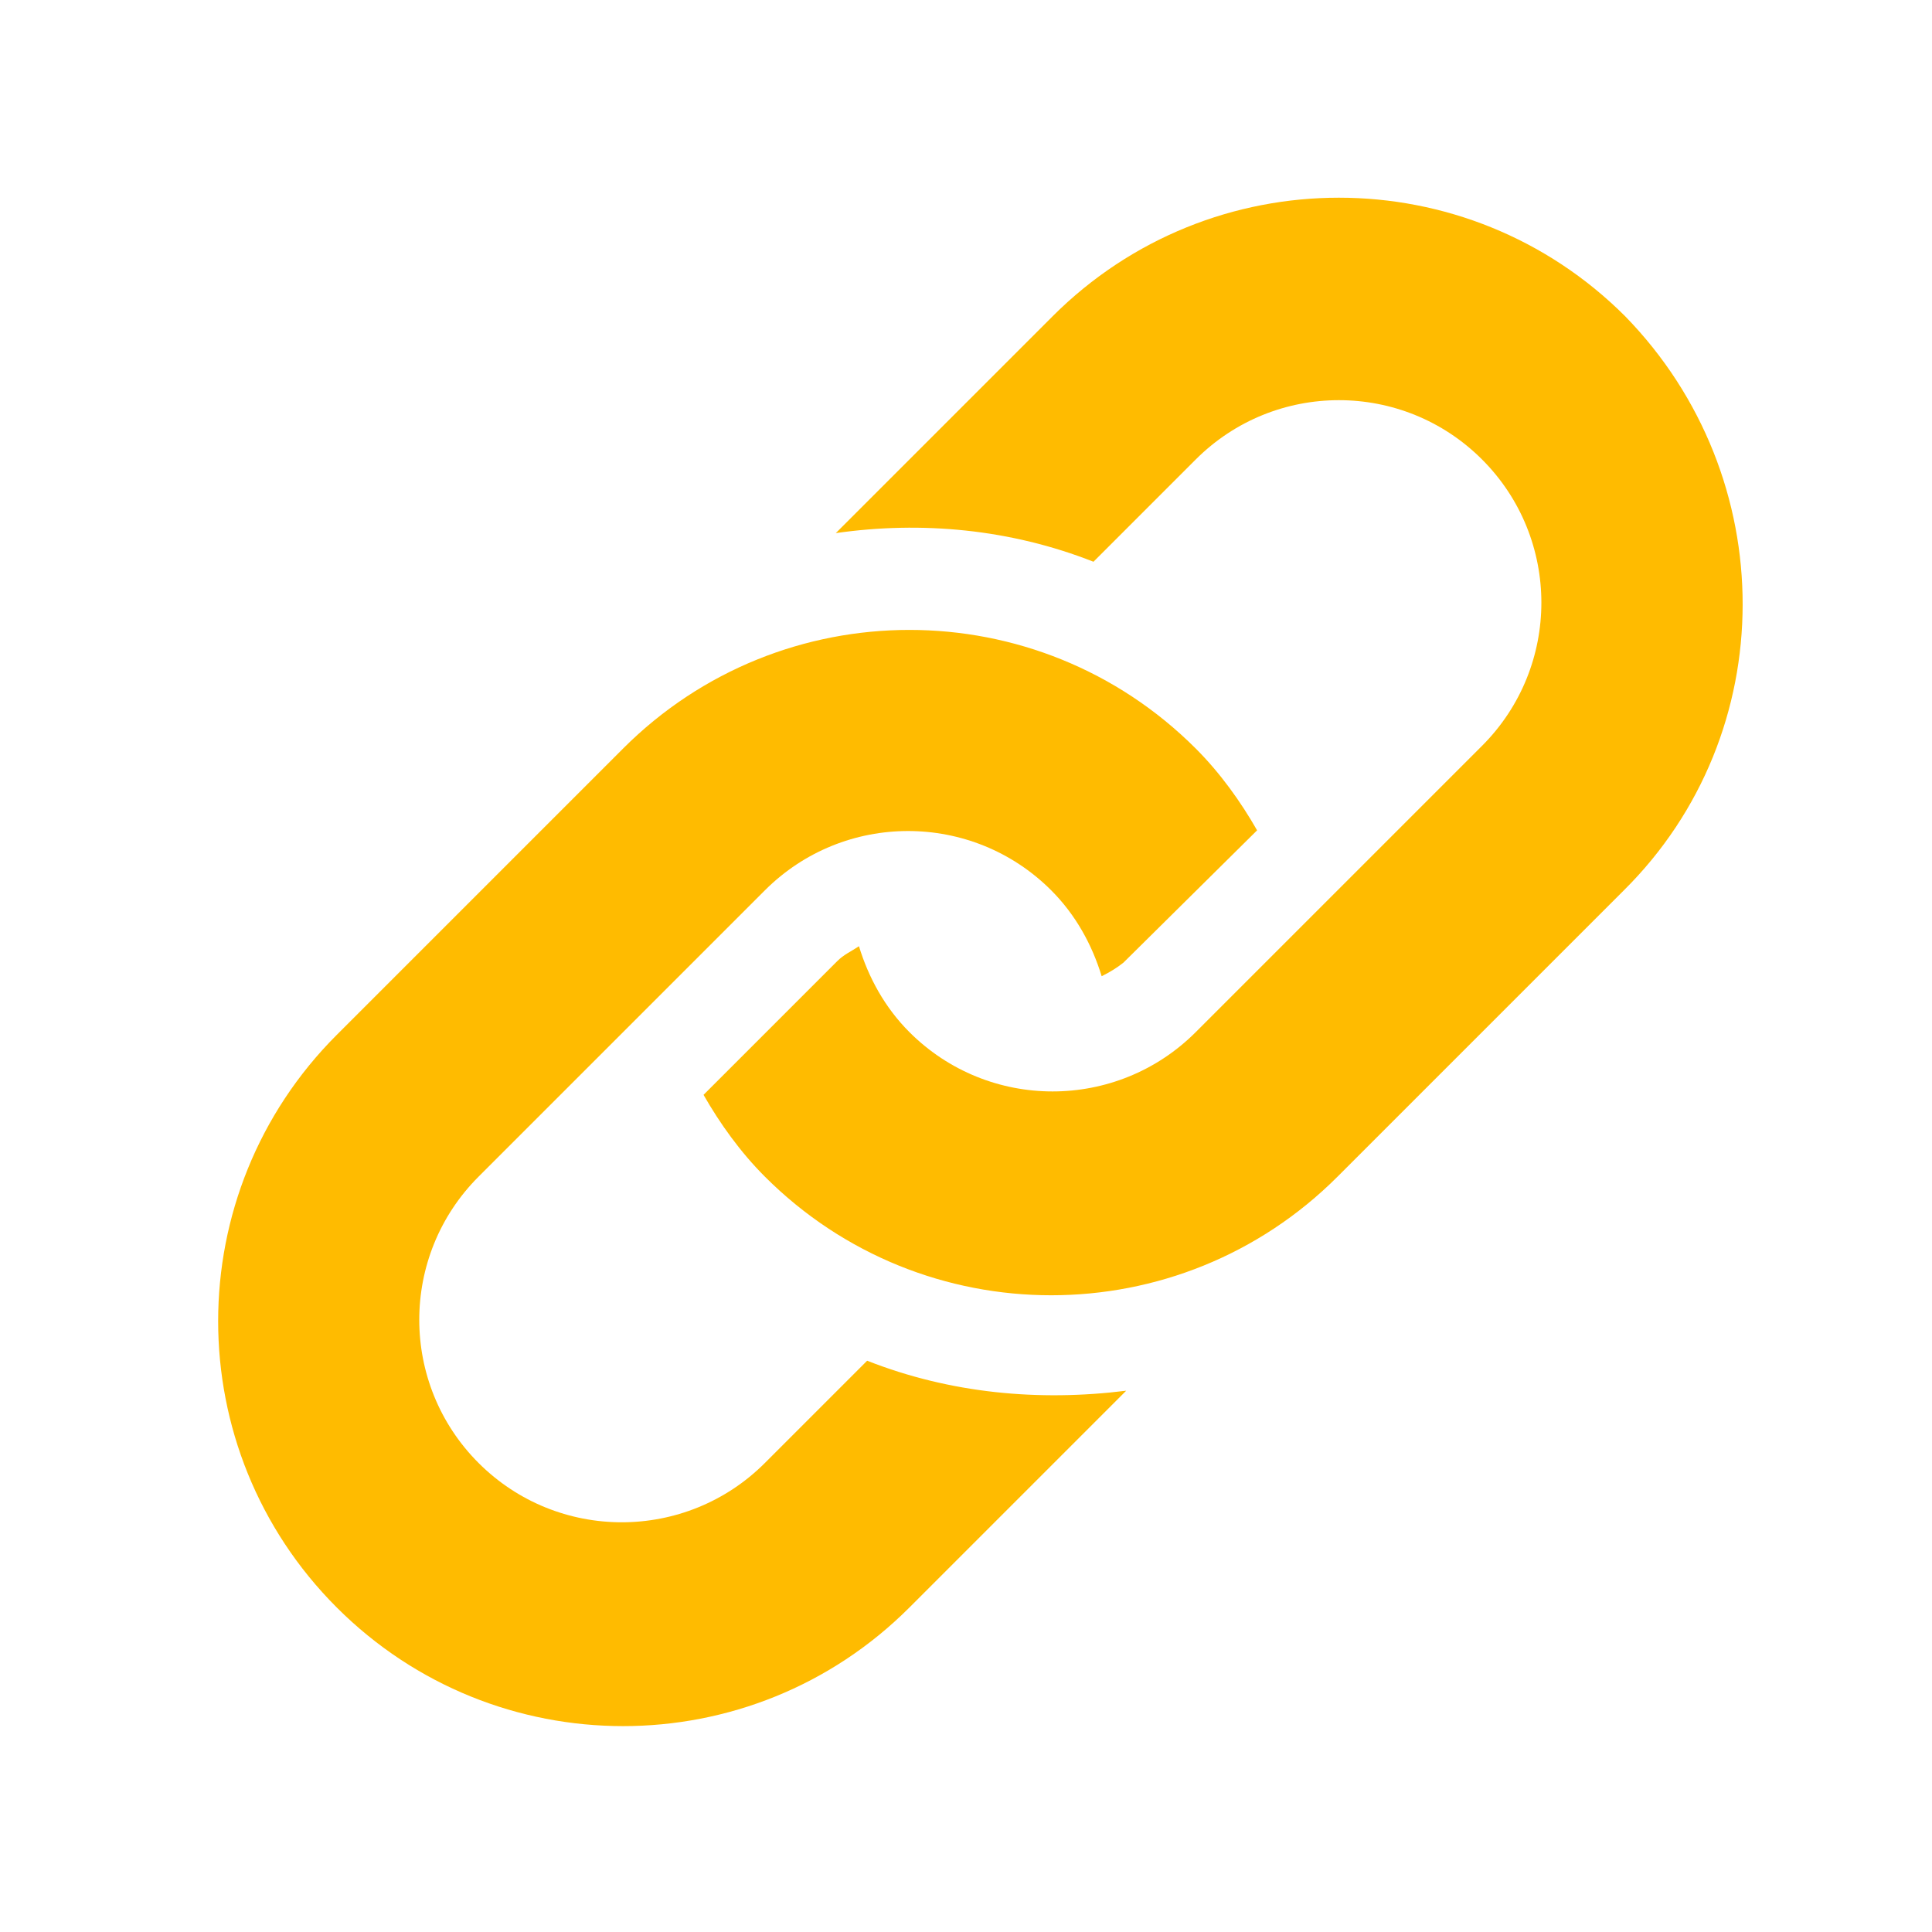
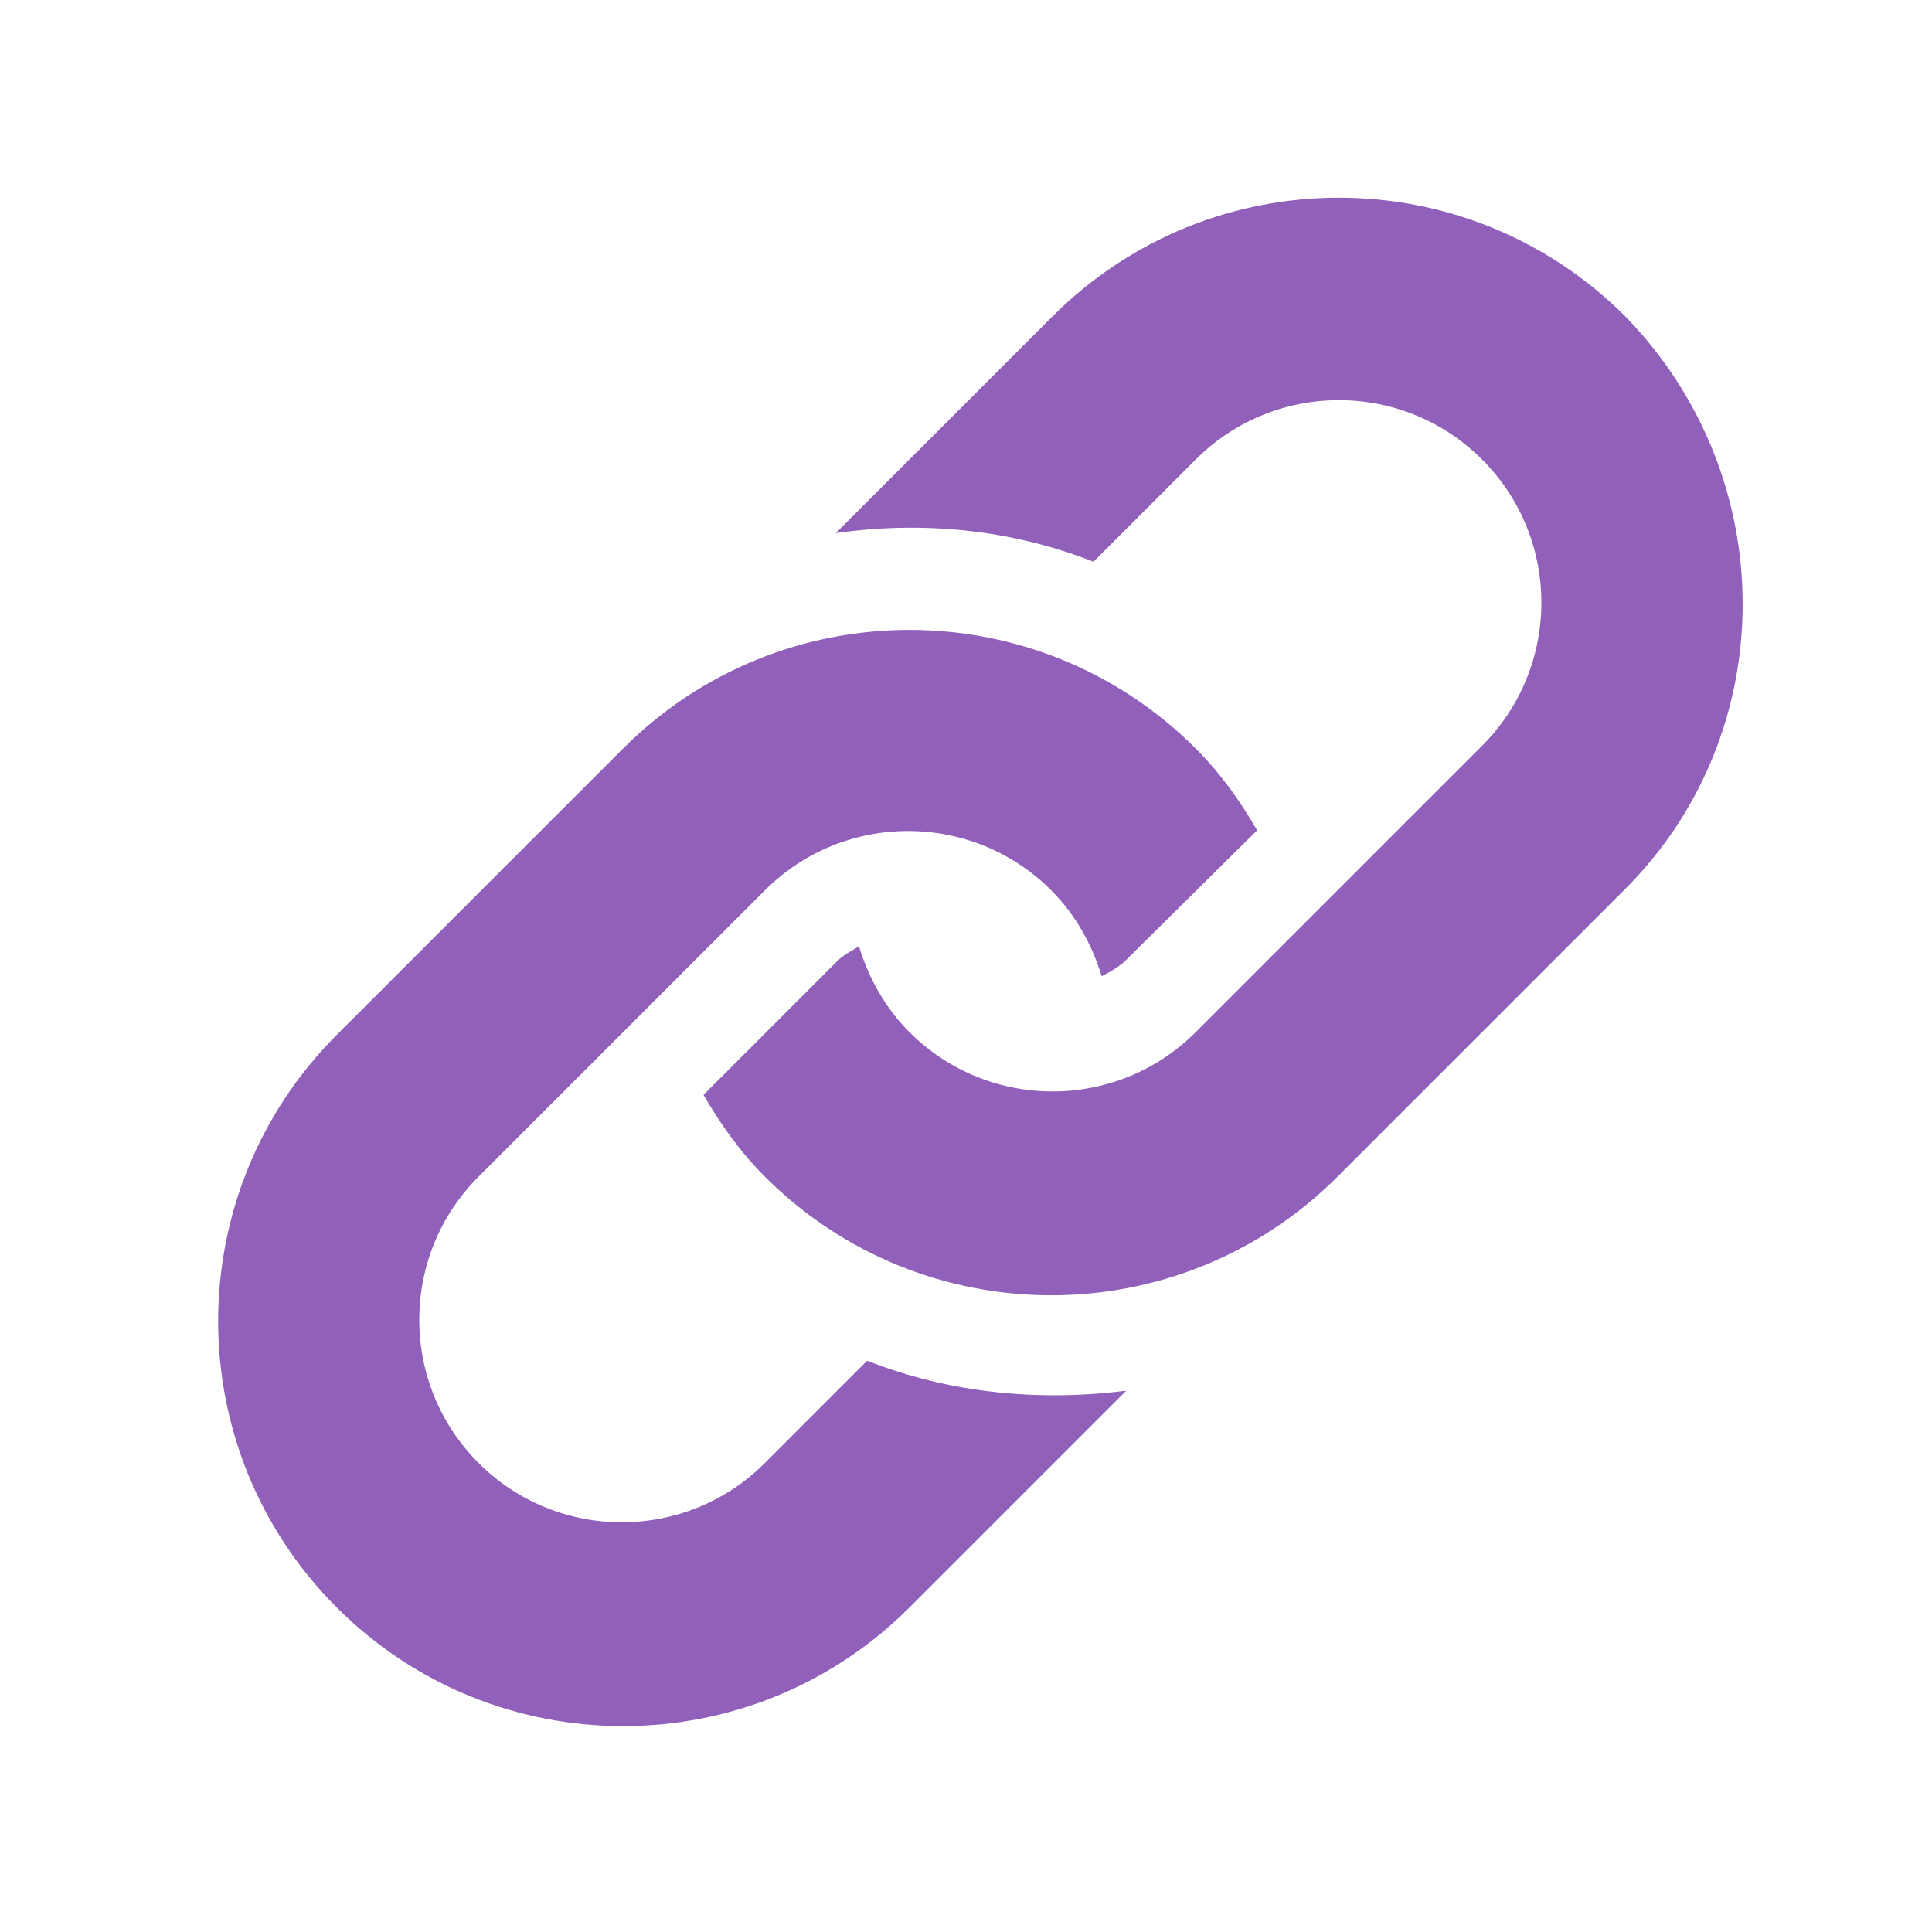
- <svg xmlns="http://www.w3.org/2000/svg" version="1.1" id="Capa_1" x="0px" y="0px" viewBox="-70 0 141.7 141.7" style="enable-background:new -70 0 141.7 141.7;" xml:space="preserve">
+ <svg xmlns="http://www.w3.org/2000/svg" version="1.1" id="Capa_1" x="0px" y="0px" viewBox="0 0 141.7 141.7" style="enable-background:new 0 0 141.7 141.7;" xml:space="preserve">
  <style type="text/css">
- 	.st0{fill:#FFBB00;}
+ 	.st0{fill:#9160BA;}
</style>
  <g>
    <g>
-       <path class="st0" d="M49.1,65.3l-21,21c-11.6,11.6-30.4,11.6-42,0c-1.8-1.8-3.3-3.9-4.5-6l9.8-9.8c0.5-0.5,1-0.7,1.6-1.1    c0.7,2.3,1.9,4.5,3.7,6.3c5.8,5.8,15.2,5.8,21,0l21-21c5.8-5.8,5.8-15.2,0-21s-15.2-5.8-21,0l-7.5,7.5c-6.1-2.4-12.6-3-18.9-2.1    L7.2,23.2c11.6-11.6,30.4-11.6,42,0C60.7,35,60.7,53.8,49.1,65.3L49.1,65.3z M-6.4,99.8l-7.5,7.5c-5.8,5.8-15.2,5.8-21,0    s-5.8-15.2,0-21l21-21c5.8-5.8,15.2-5.8,21,0c1.8,1.8,3,4,3.7,6.3c0.6-0.3,1.1-0.6,1.6-1l9.8-9.7c-1.2-2.1-2.7-4.2-4.5-6    c-11.6-11.6-30.4-11.6-42,0l-21,21c-11.6,11.6-11.6,30.4,0,42c11.6,11.6,30.4,11.6,42,0L12.6,102C6.2,102.8-0.3,102.2-6.4,99.8    L-6.4,99.8z" />
+       <path class="st0" d="M119.1,65.3l-21,21c-11.6,11.6-30.4,11.6-42,0c-1.8-1.8-3.3-3.9-4.5-6l9.8-9.8c0.5-0.5,1-0.7,1.6-1.1    c0.7,2.3,1.9,4.5,3.7,6.3c5.8,5.8,15.2,5.8,21,0l21-21c5.8-5.8,5.8-15.2,0-21s-15.2-5.8-21,0l-7.5,7.5c-6.1-2.4-12.6-3-18.9-2.1    l15.9-15.9c11.6-11.6,30.4-11.6,42,0C130.7,35,130.7,53.8,119.1,65.3L119.1,65.3z M63.6,99.8l-7.5,7.5c-5.8,5.8-15.2,5.8-21,0    s-5.8-15.2,0-21l21-21c5.8-5.8,15.2-5.8,21,0c1.8,1.8,3,4,3.7,6.3c0.6-0.3,1.1-0.6,1.6-1l9.8-9.7c-1.2-2.1-2.7-4.2-4.5-6    c-11.6-11.6-30.4-11.6-42,0l-21,21c-11.6,11.6-11.6,30.4,0,42s30.4,11.6,42,0L82.6,102C76.2,102.8,69.7,102.2,63.6,99.8L63.6,99.8    z" />
    </g>
  </g>
</svg>
